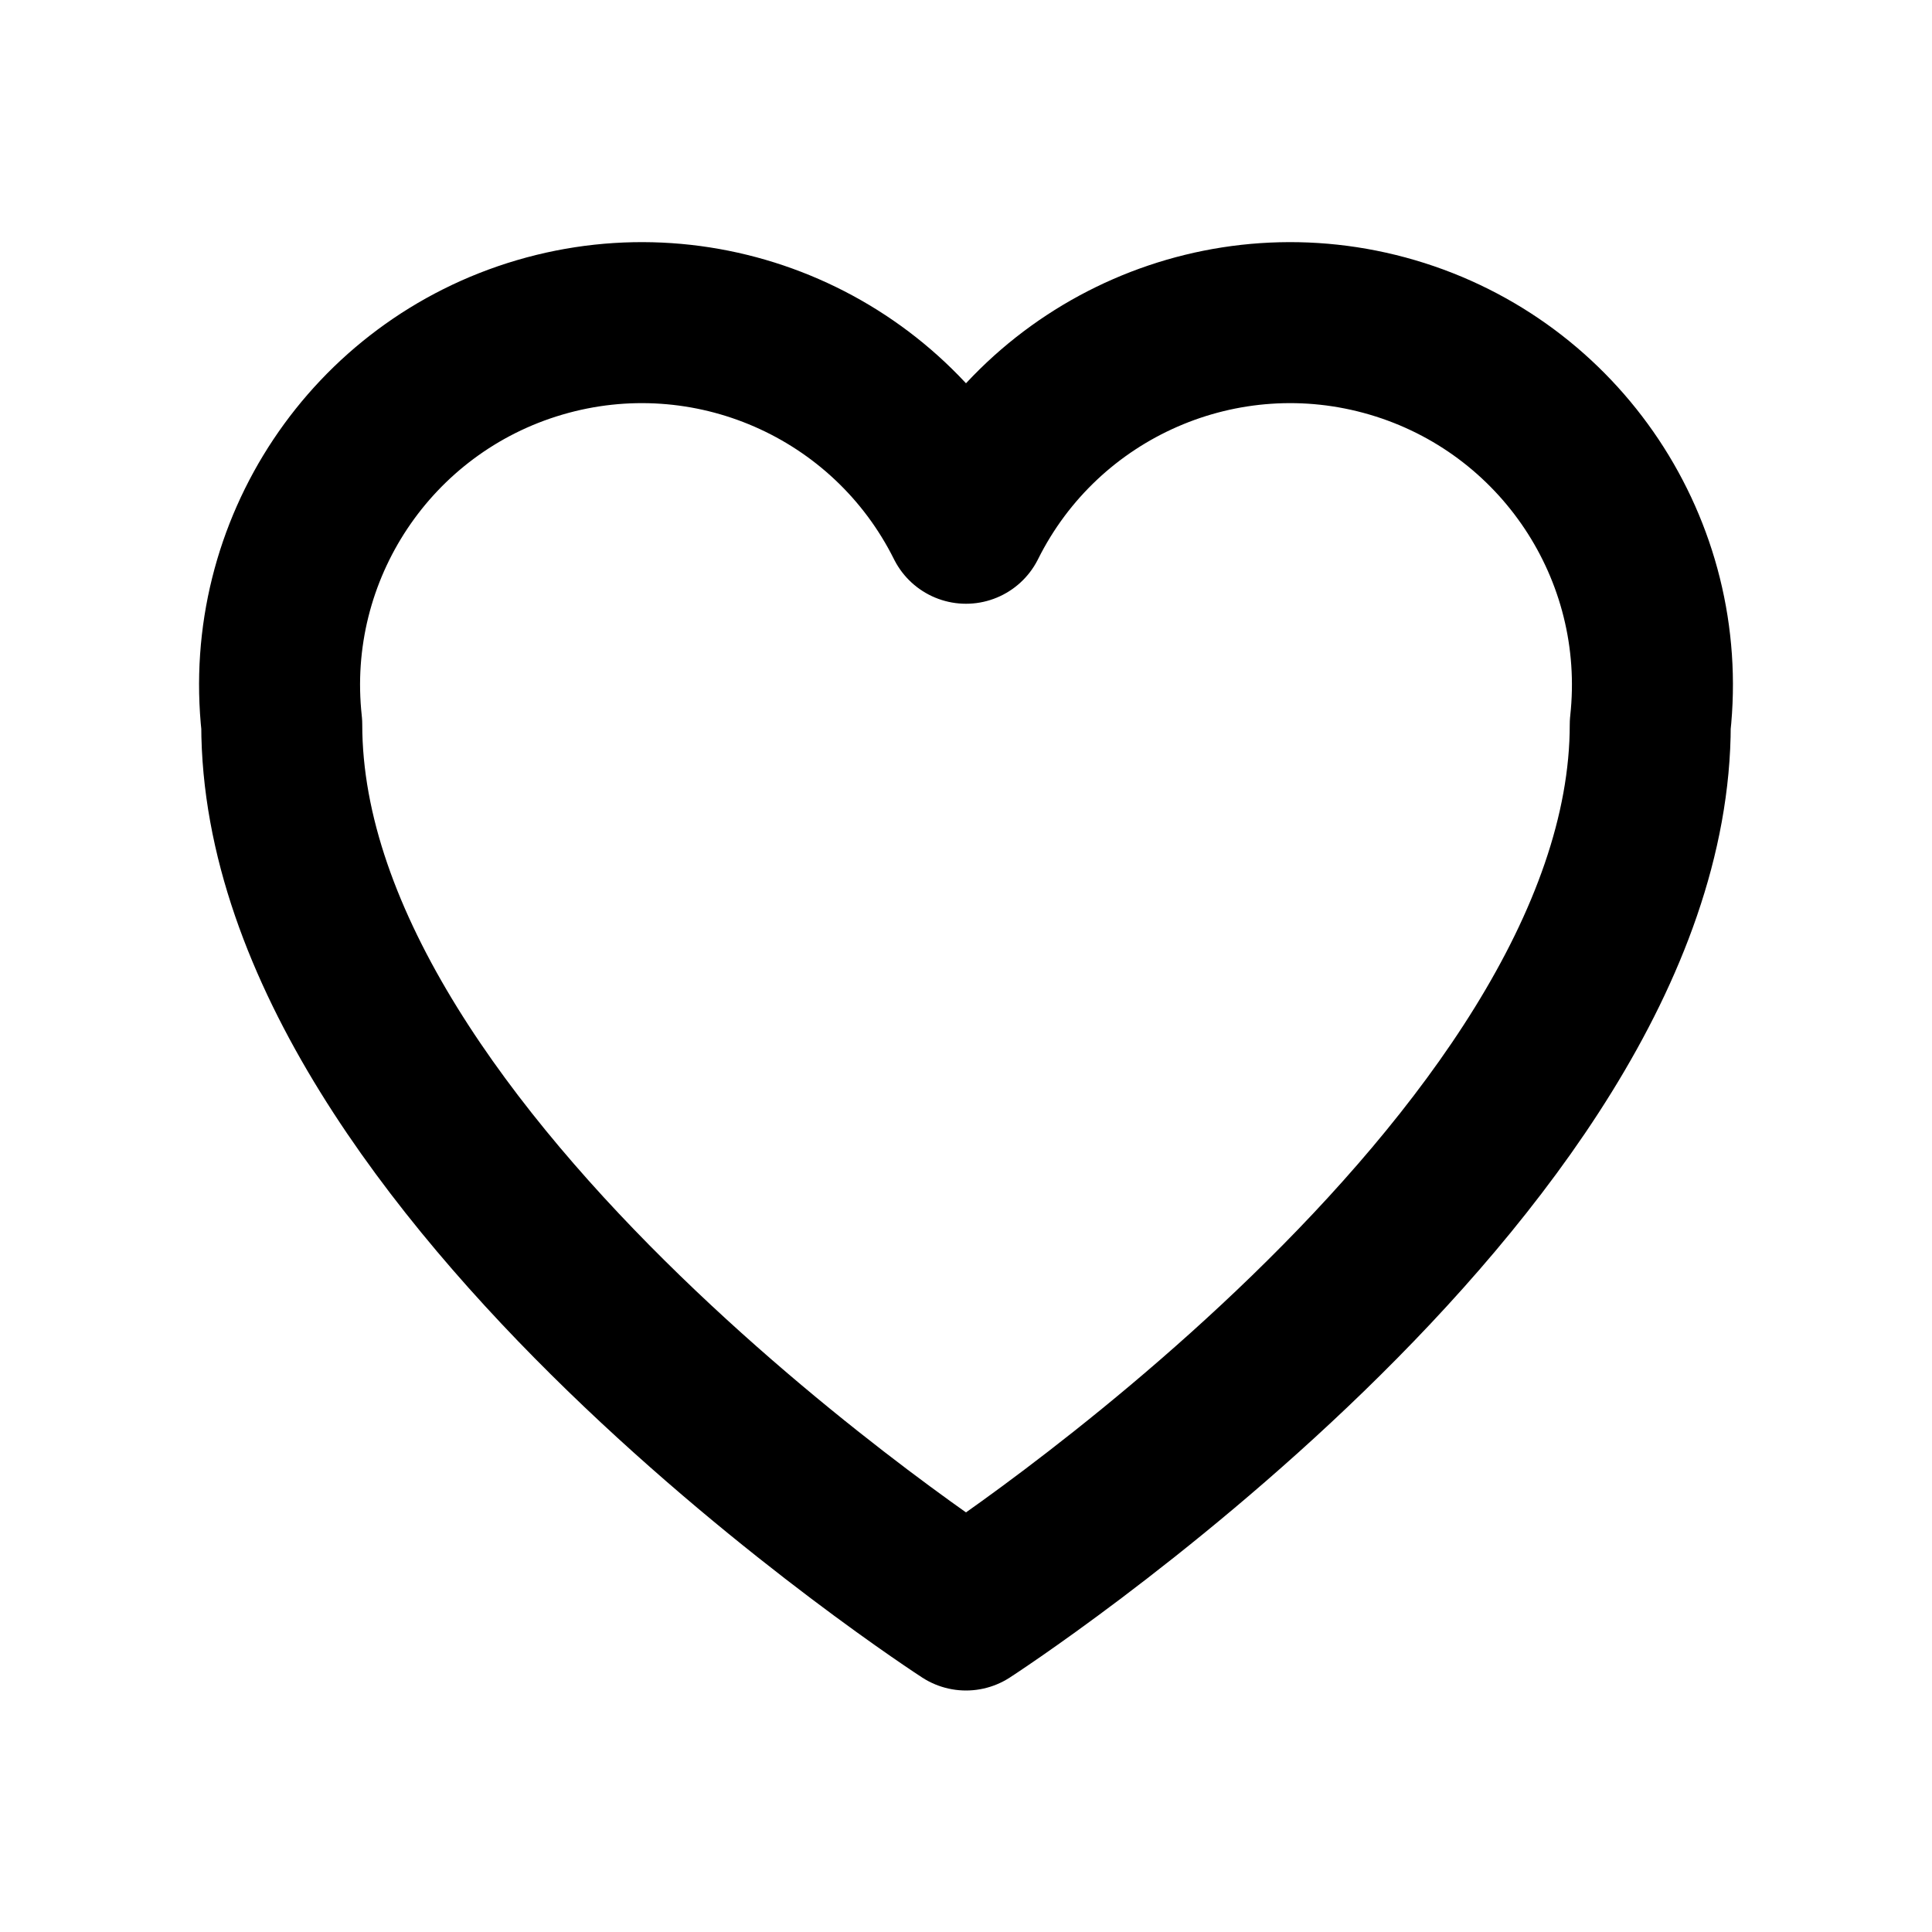
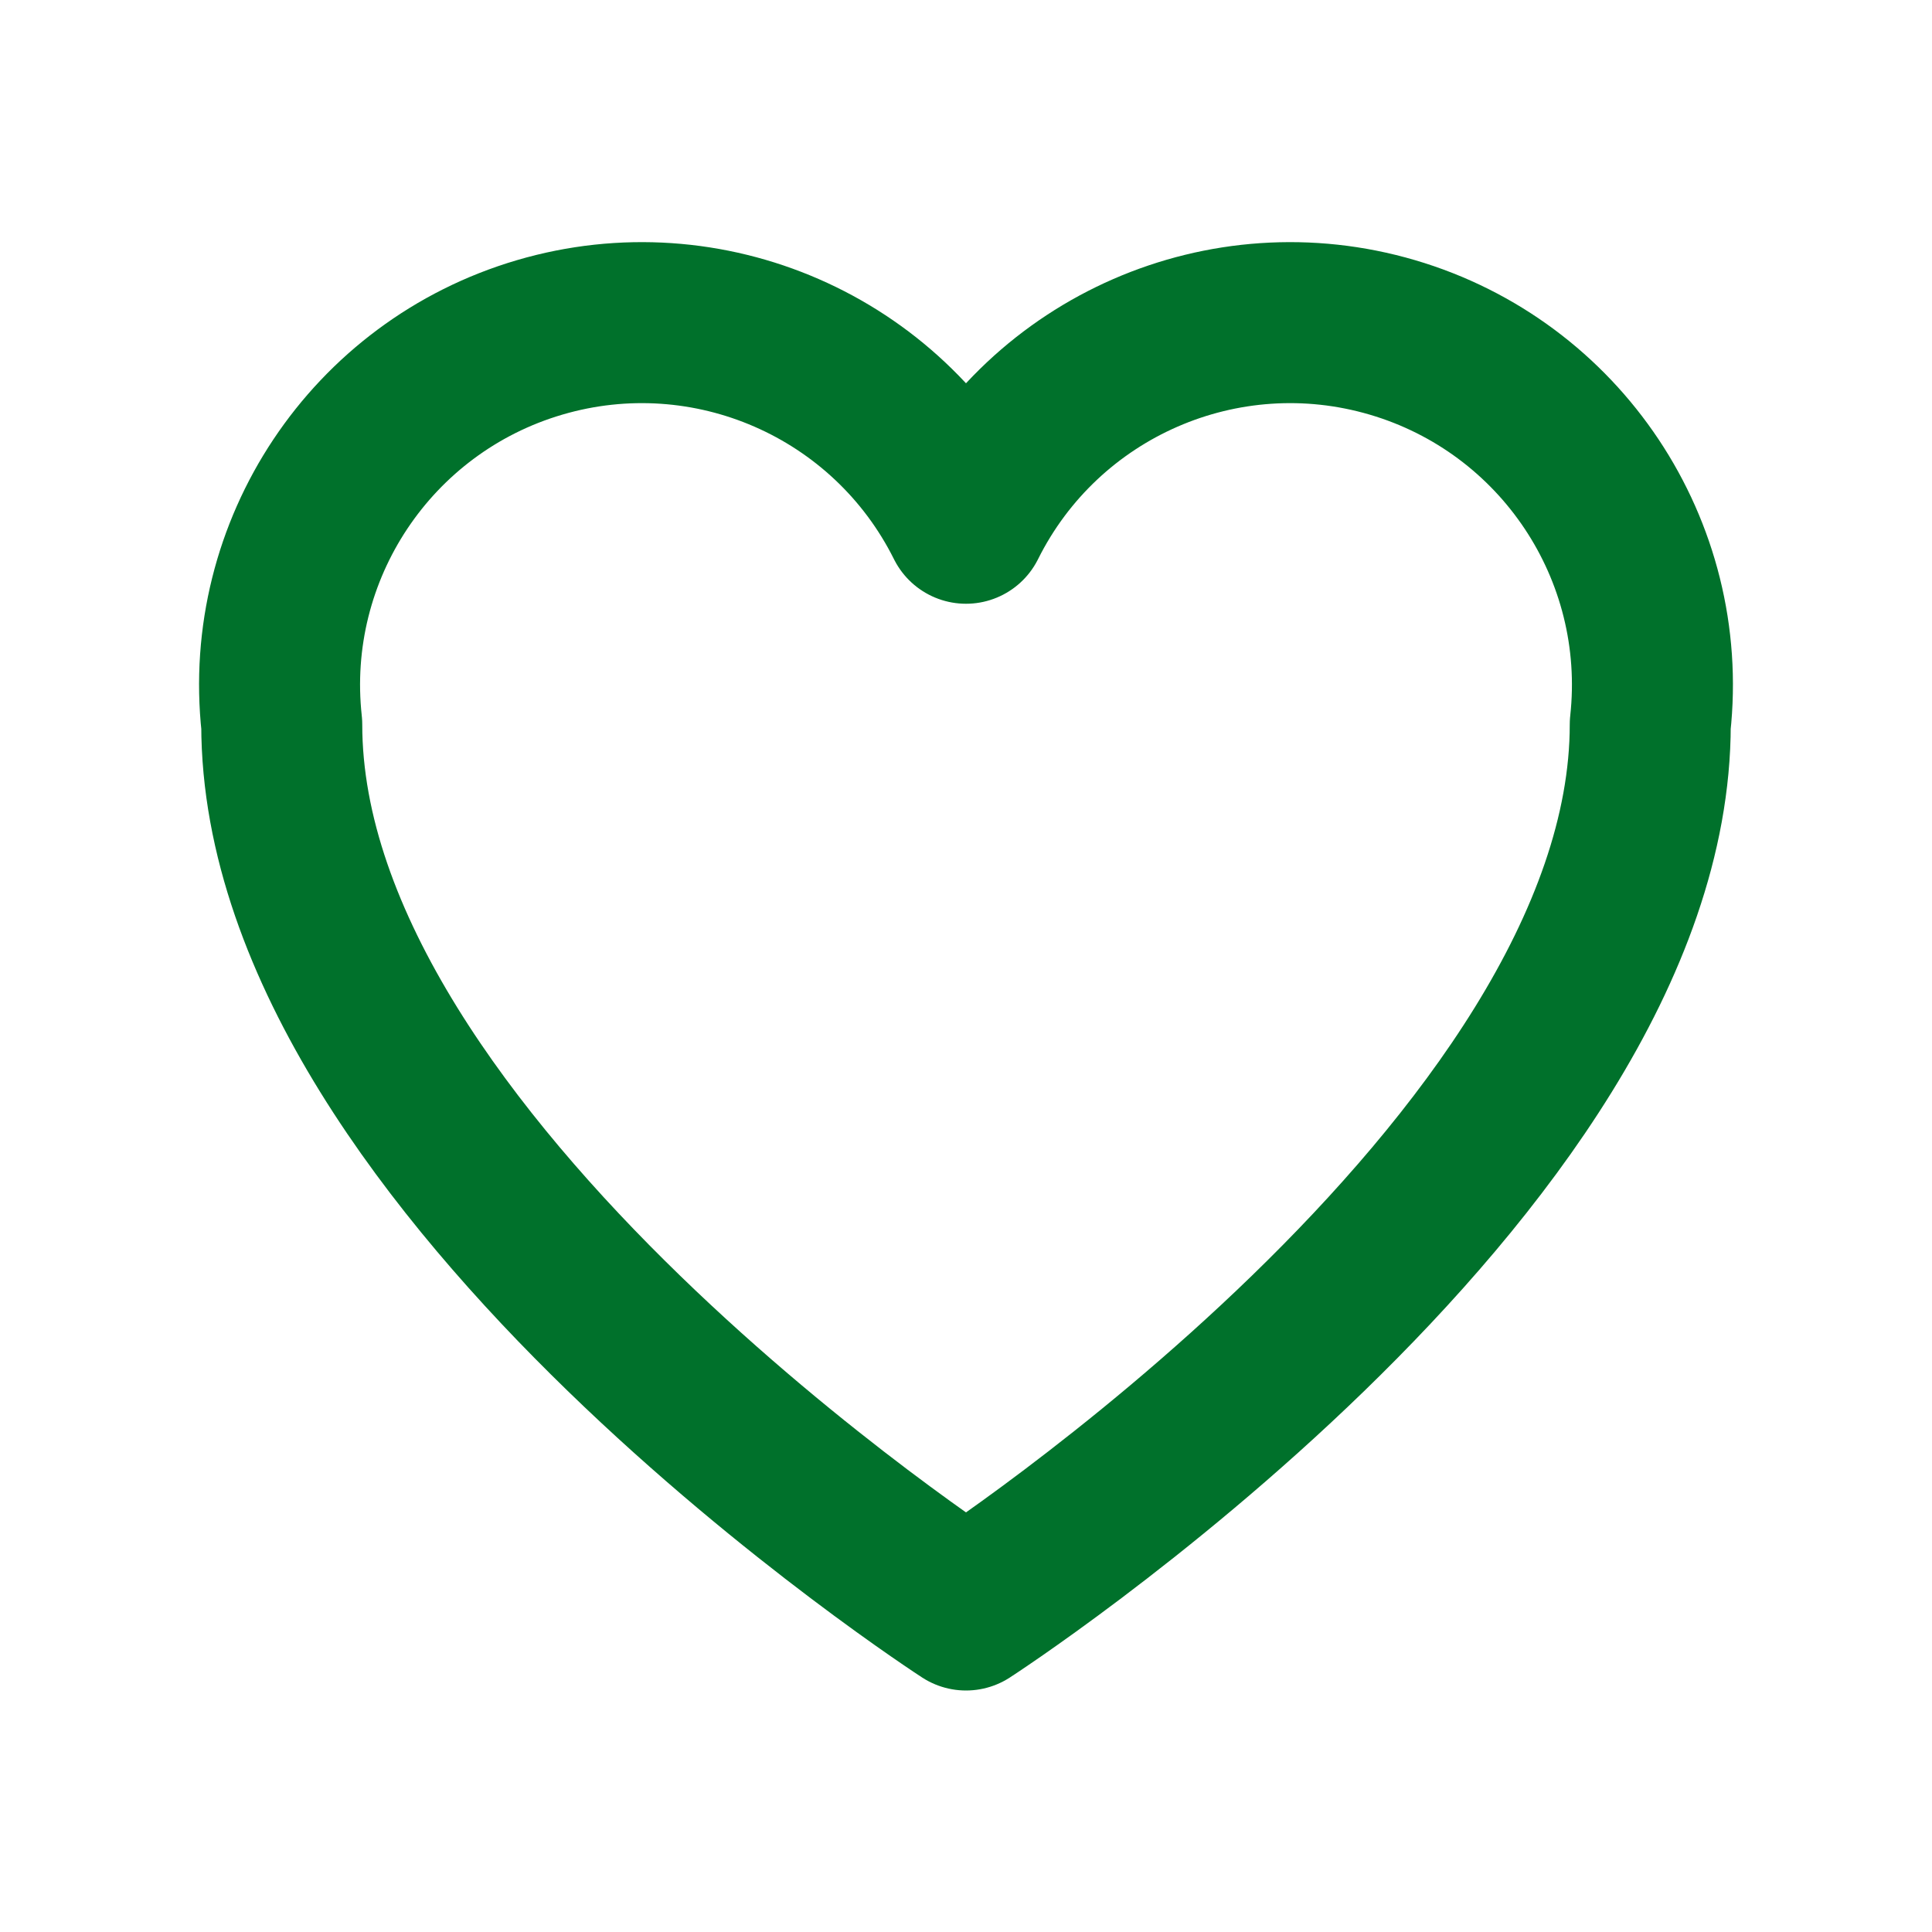
- <svg xmlns="http://www.w3.org/2000/svg" viewBox="0 0 24 24" width="24" height="24" fill="none" stroke="currentColor" stroke-width="2" stroke-linecap="round" stroke-linejoin="round">
+ <svg xmlns="http://www.w3.org/2000/svg" color="#00712b" viewBox="0 0 24 24" width="24" height="24" fill="none" stroke="currentColor" stroke-width="2" stroke-linecap="round" stroke-linejoin="round">
+   <style>@media (prefers-color-scheme: dark) { svg { color: #4cc764 } }</style>
  <path d="M12 20s-8.5-5.5-8.5-11A4.5 4.5 0 0 1 12 6.5 4.5 4.5 0 0 1 20.5 9C20.5 14.5 12 20 12 20z" />
</svg>
